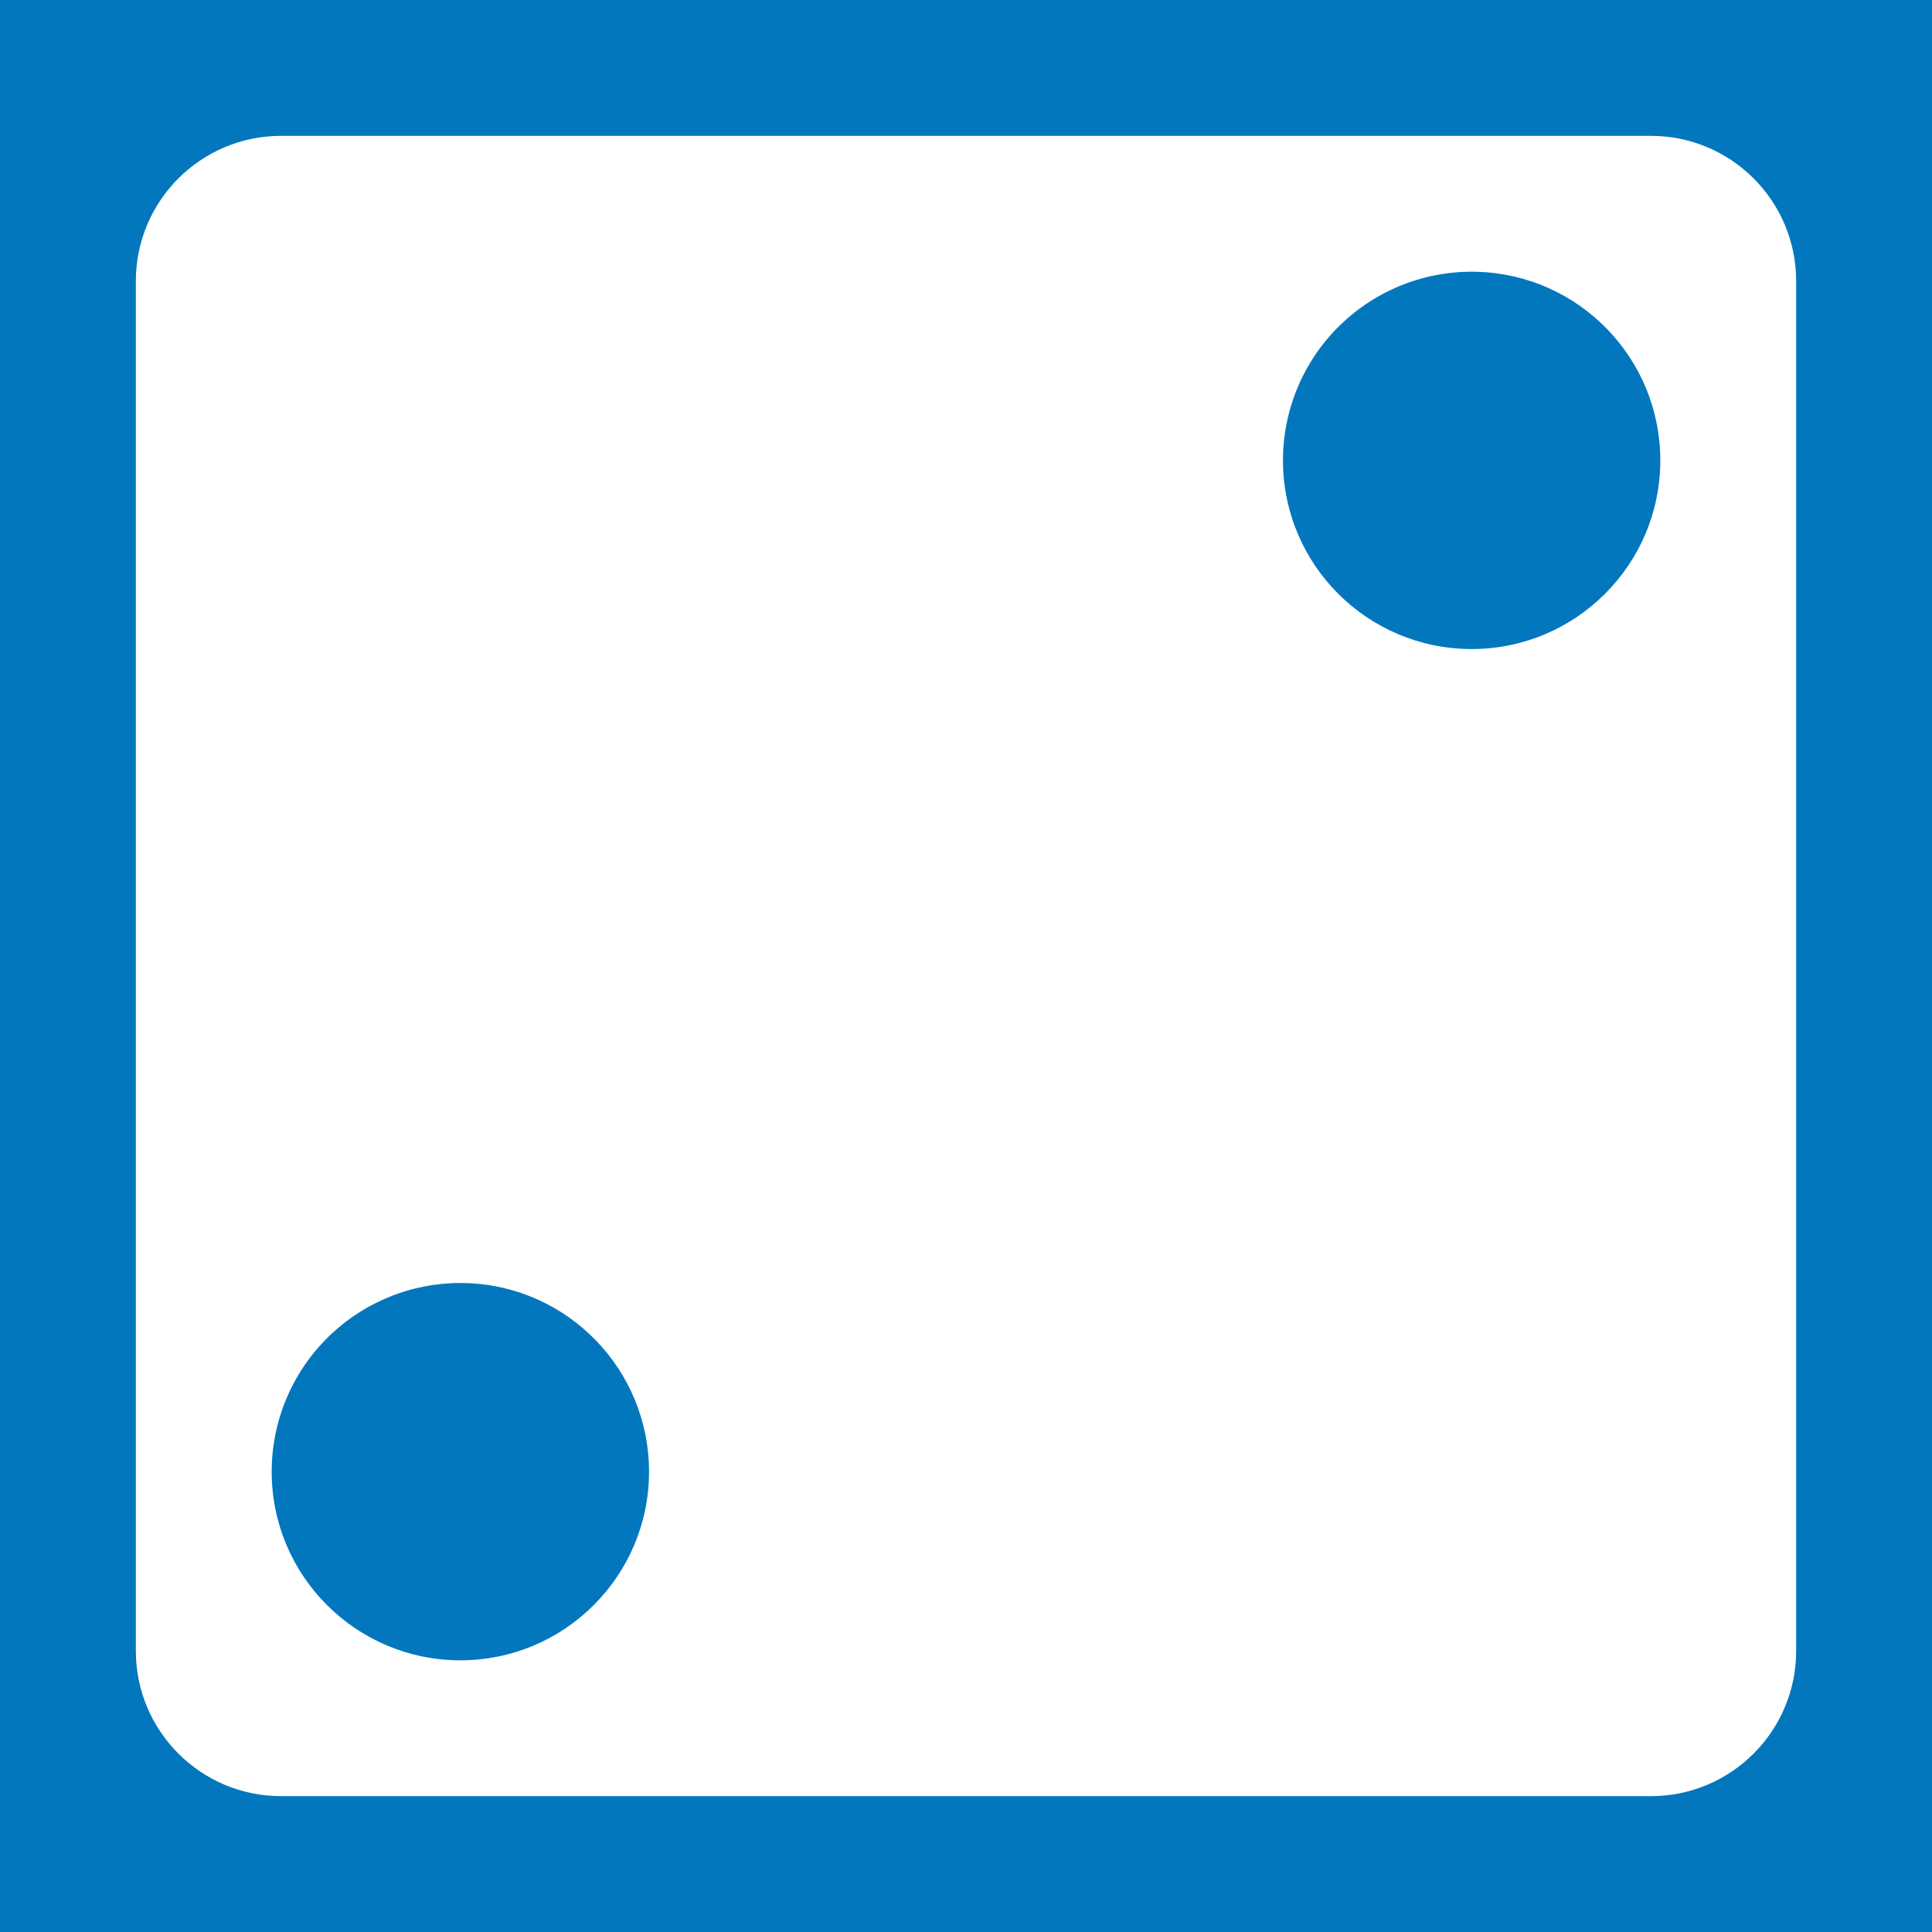
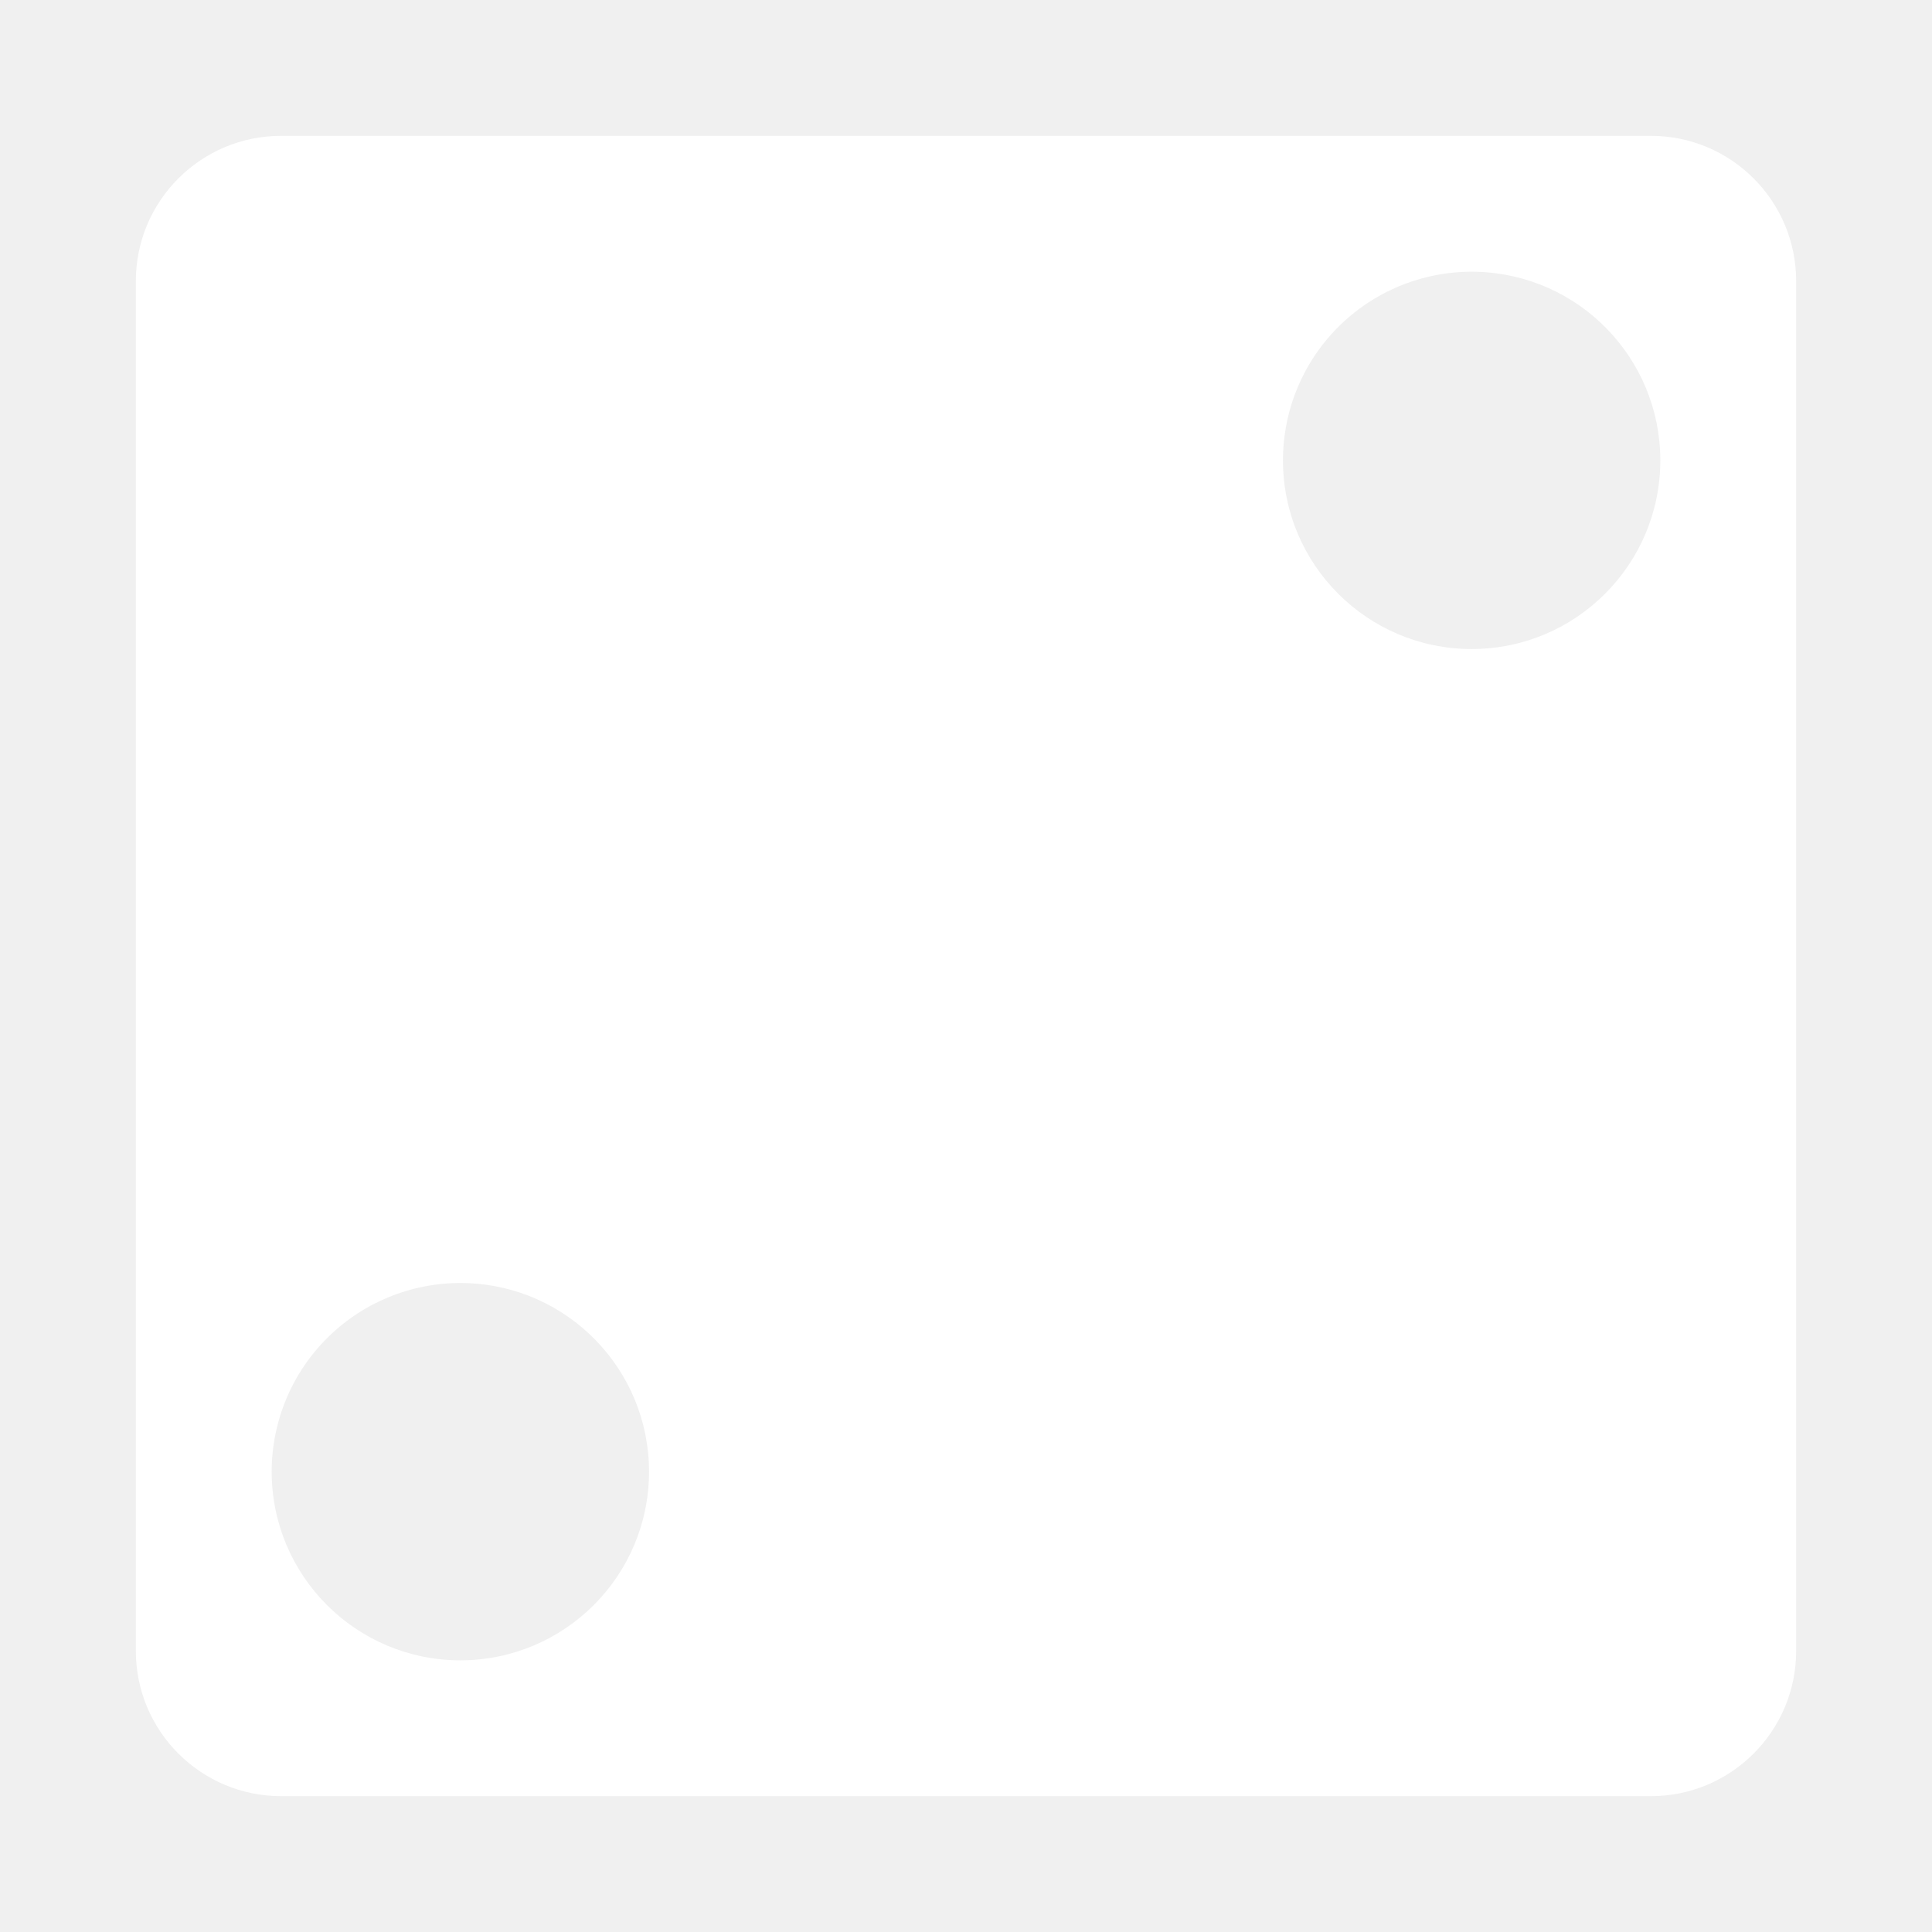
<svg xmlns="http://www.w3.org/2000/svg" viewBox="0 0 512 512" style="height: 512px; width: 512px;">
-   <path d="M0 0h512v512H0z" fill="#0277bd" fill-opacity="1" />
+   <path d="M0 0h512v512H0z" fill-opacity="0" />
  <g class="" transform="translate(0,0)" style="">
    <path d="M74.5 36A38.5 38.5 0 0 0 36 74.5v363A38.5 38.5 0 0 0 74.5 476h363a38.5 38.5 0 0 0 38.5-38.5v-363A38.5 38.5 0 0 0 437.5 36h-363zm316.97 36.03A50 50 0 0 1 440 122a50 50 0 0 1-100 0 50 50 0 0 1 51.47-49.97zm-268 268A50 50 0 0 1 172 390a50 50 0 0 1-100 0 50 50 0 0 1 51.47-49.97z" fill="#fff" fill-opacity="1" />
  </g>
</svg>
